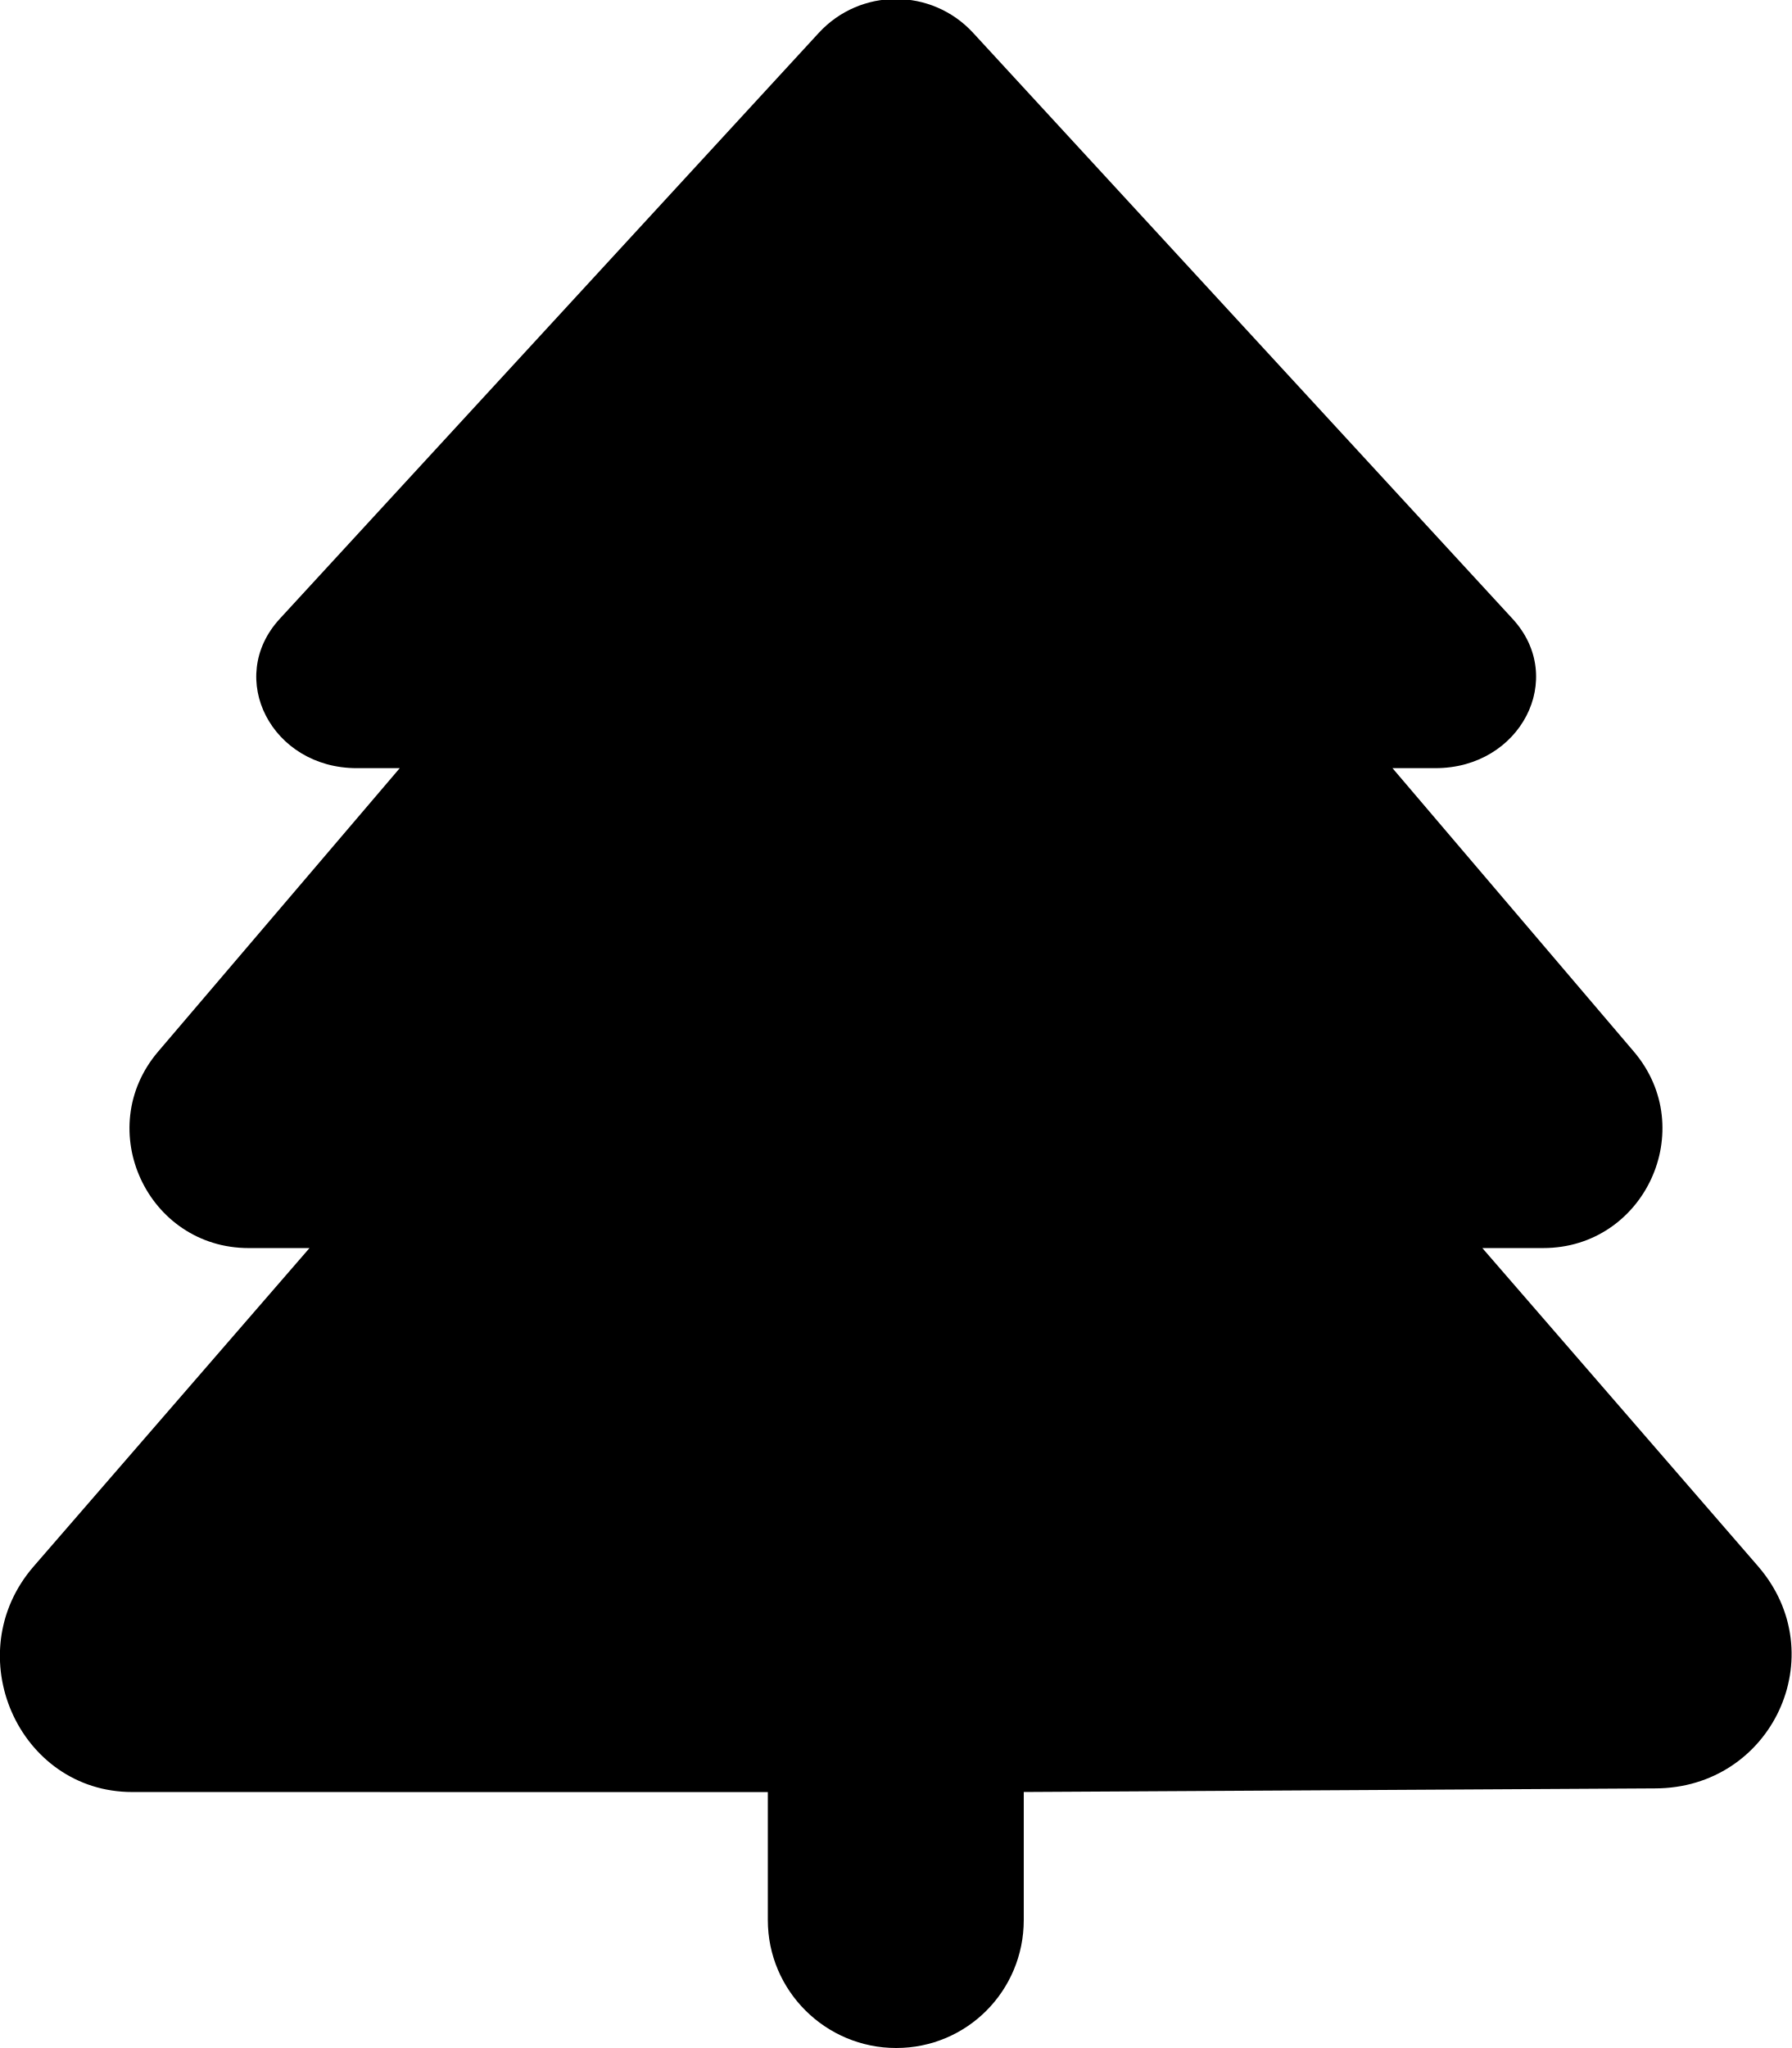
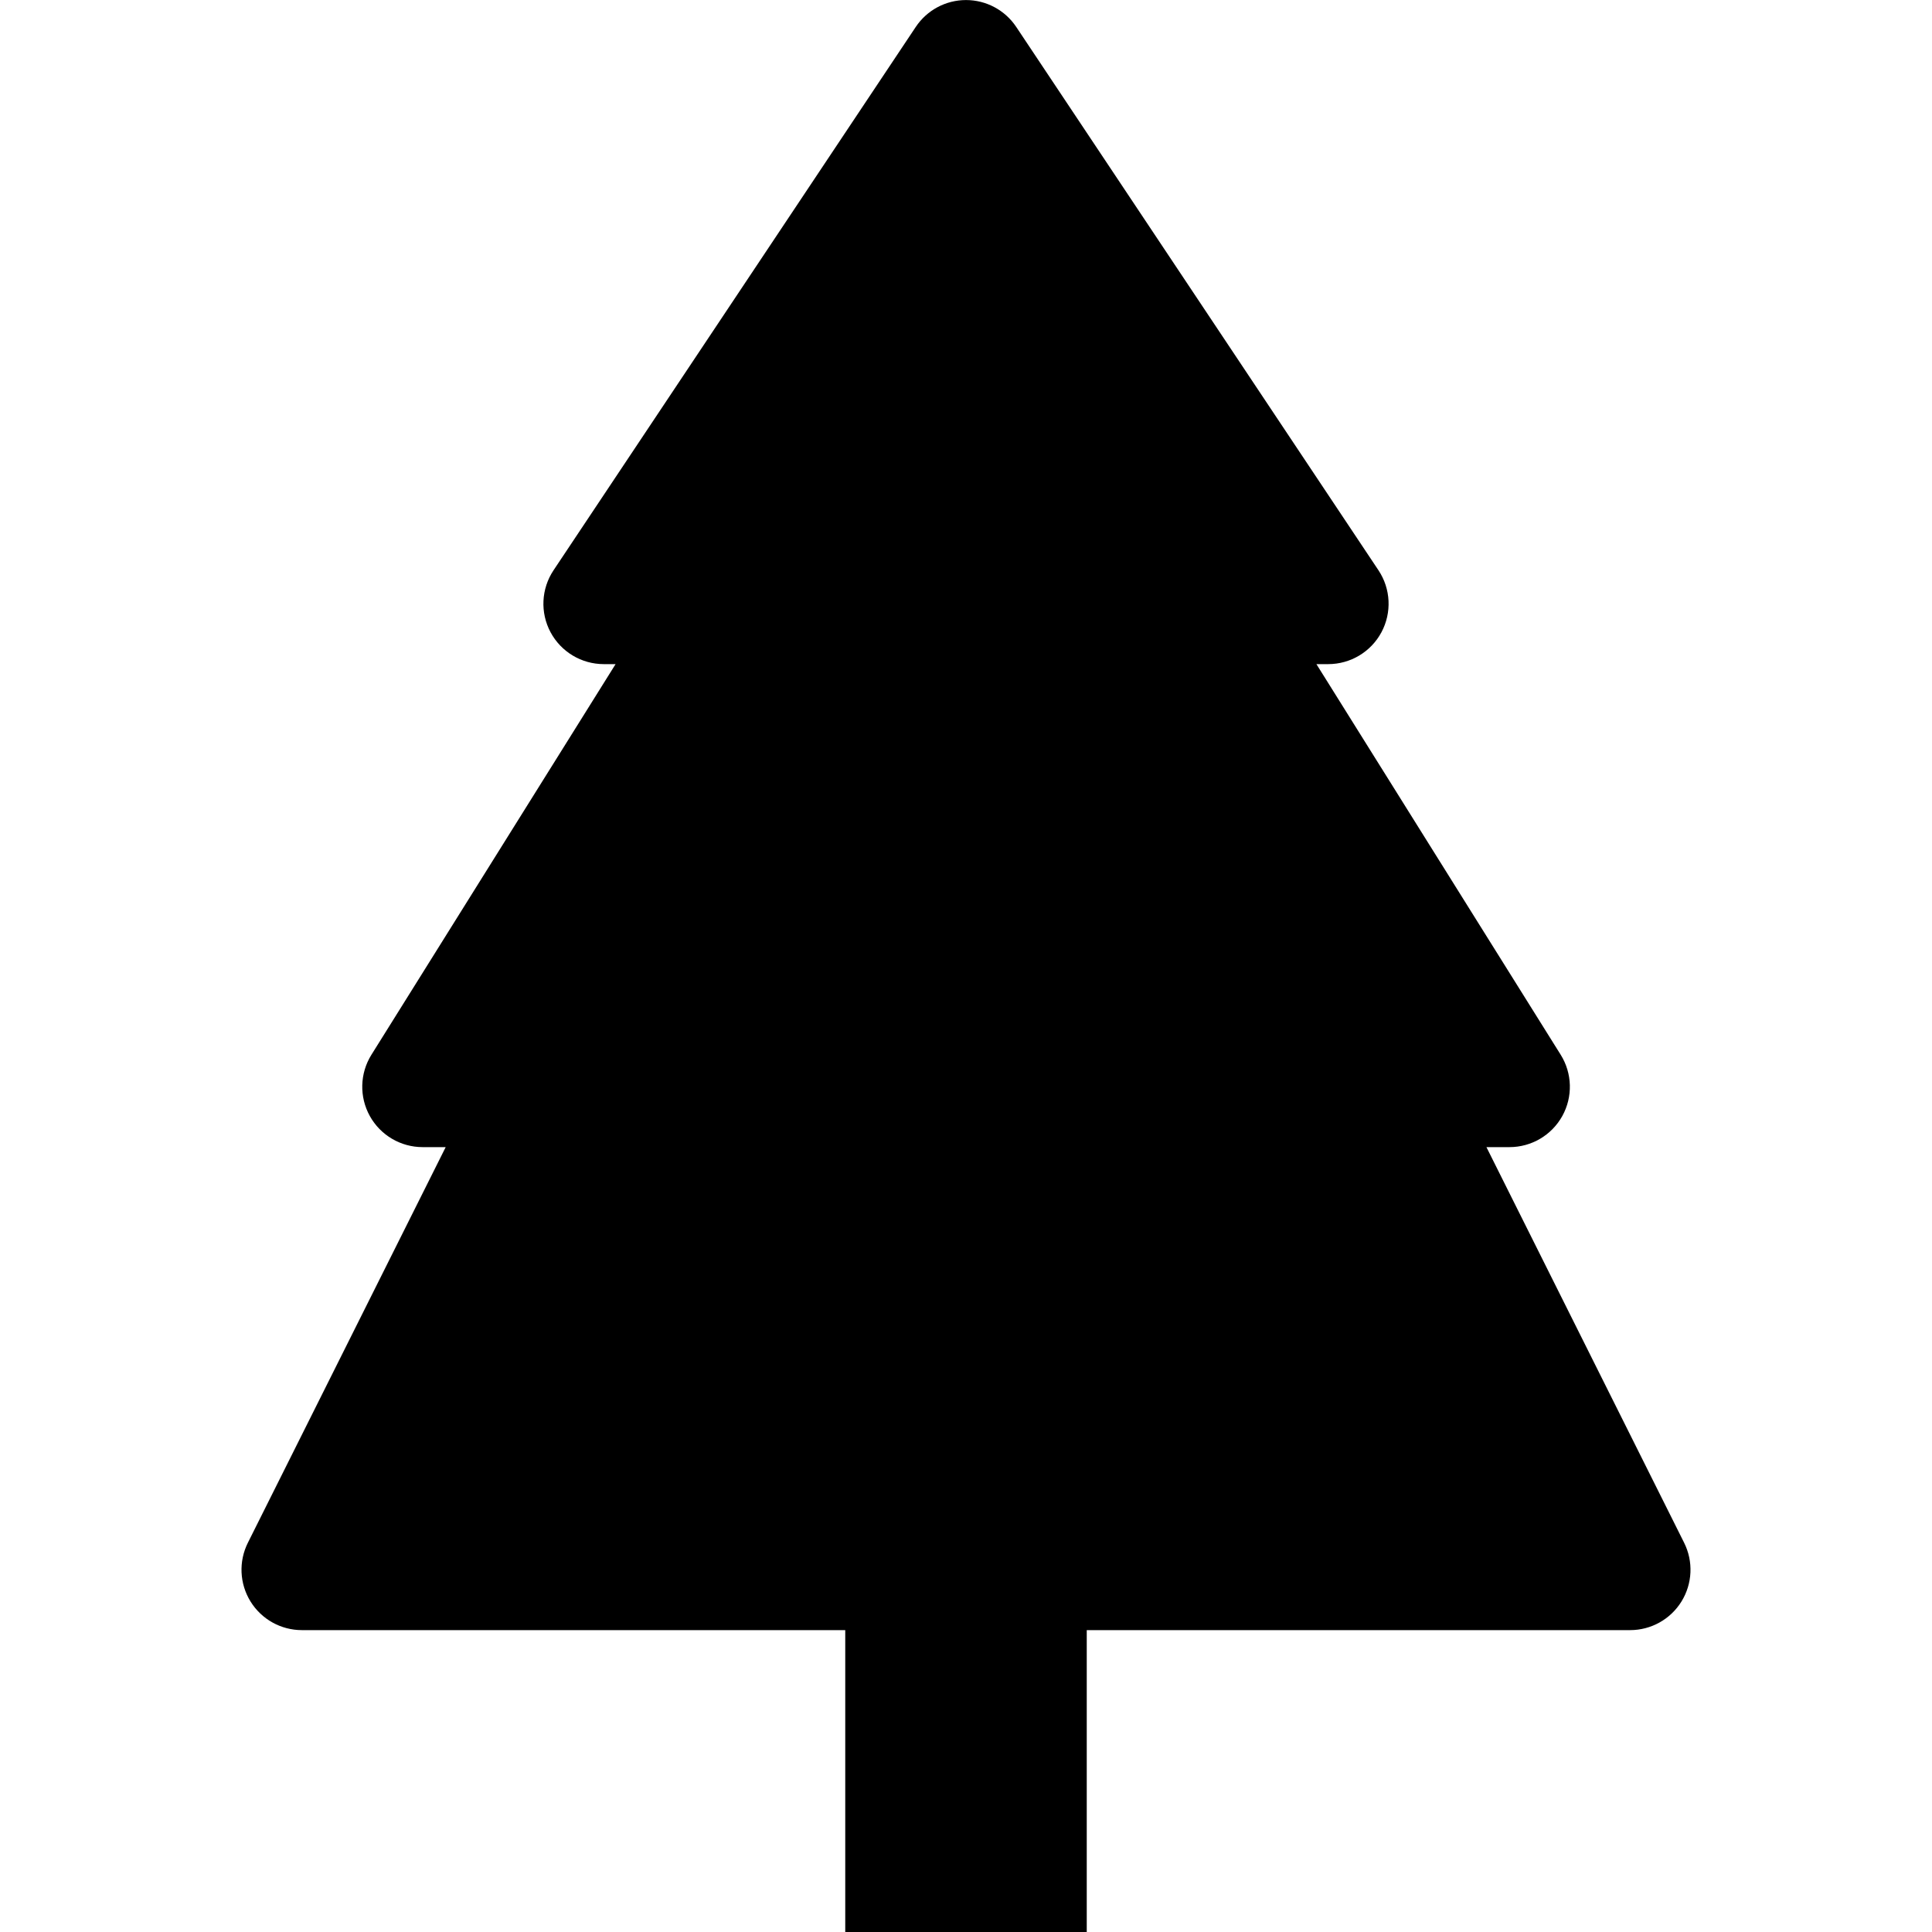
- <svg xmlns="http://www.w3.org/2000/svg" viewBox="0 0 448 512">
-   <path d="M413.8 447.1L256 448l0 31.99C256 497.7 241.8 512 224.1 512c-17.67 0-32.1-14.32-32.1-31.99l0-31.99l-158.9-.01c-28.5 0-43.69-34.49-24.69-56.4l68.98-79.59H62.22c-25.41 0-39.15-29.8-22.67-49.13l60.41-70.85H89.21c-21.28 0-32.87-22.5-19.28-37.31l134.8-146.5c10.4-11.3 28.22-11.3 38.62-.003l134.9 146.5c13.62 14.81 2.001 37.31-19.28 37.31h-10.77l60.35 70.86c16.46 19.34 2.716 49.12-22.68 49.12h-15.2l68.98 79.59C458.7 413.7 443.1 447.1 413.8 447.1z" />
+ <svg xmlns="http://www.w3.org/2000/svg" width="16" height="16" fill="currentColor" class="bi bi-tree-fill" viewBox="0 0 16 16">
+   <path d="M8.416.223a.5.5 0 0 0-.832 0l-3 4.5A.5.5 0 0 0 5 5.5h.098L3.076 8.735A.5.5 0 0 0 3.5 9.5h.191l-1.638 3.276a.5.5 0 0 0 .447.724H7V16h2v-2.5h4.5a.5.5 0 0 0 .447-.724L12.31 9.5h.191a.5.5 0 0 0 .424-.765L10.902 5.5H11a.5.5 0 0 0 .416-.777l-3-4.5z" />
</svg>
